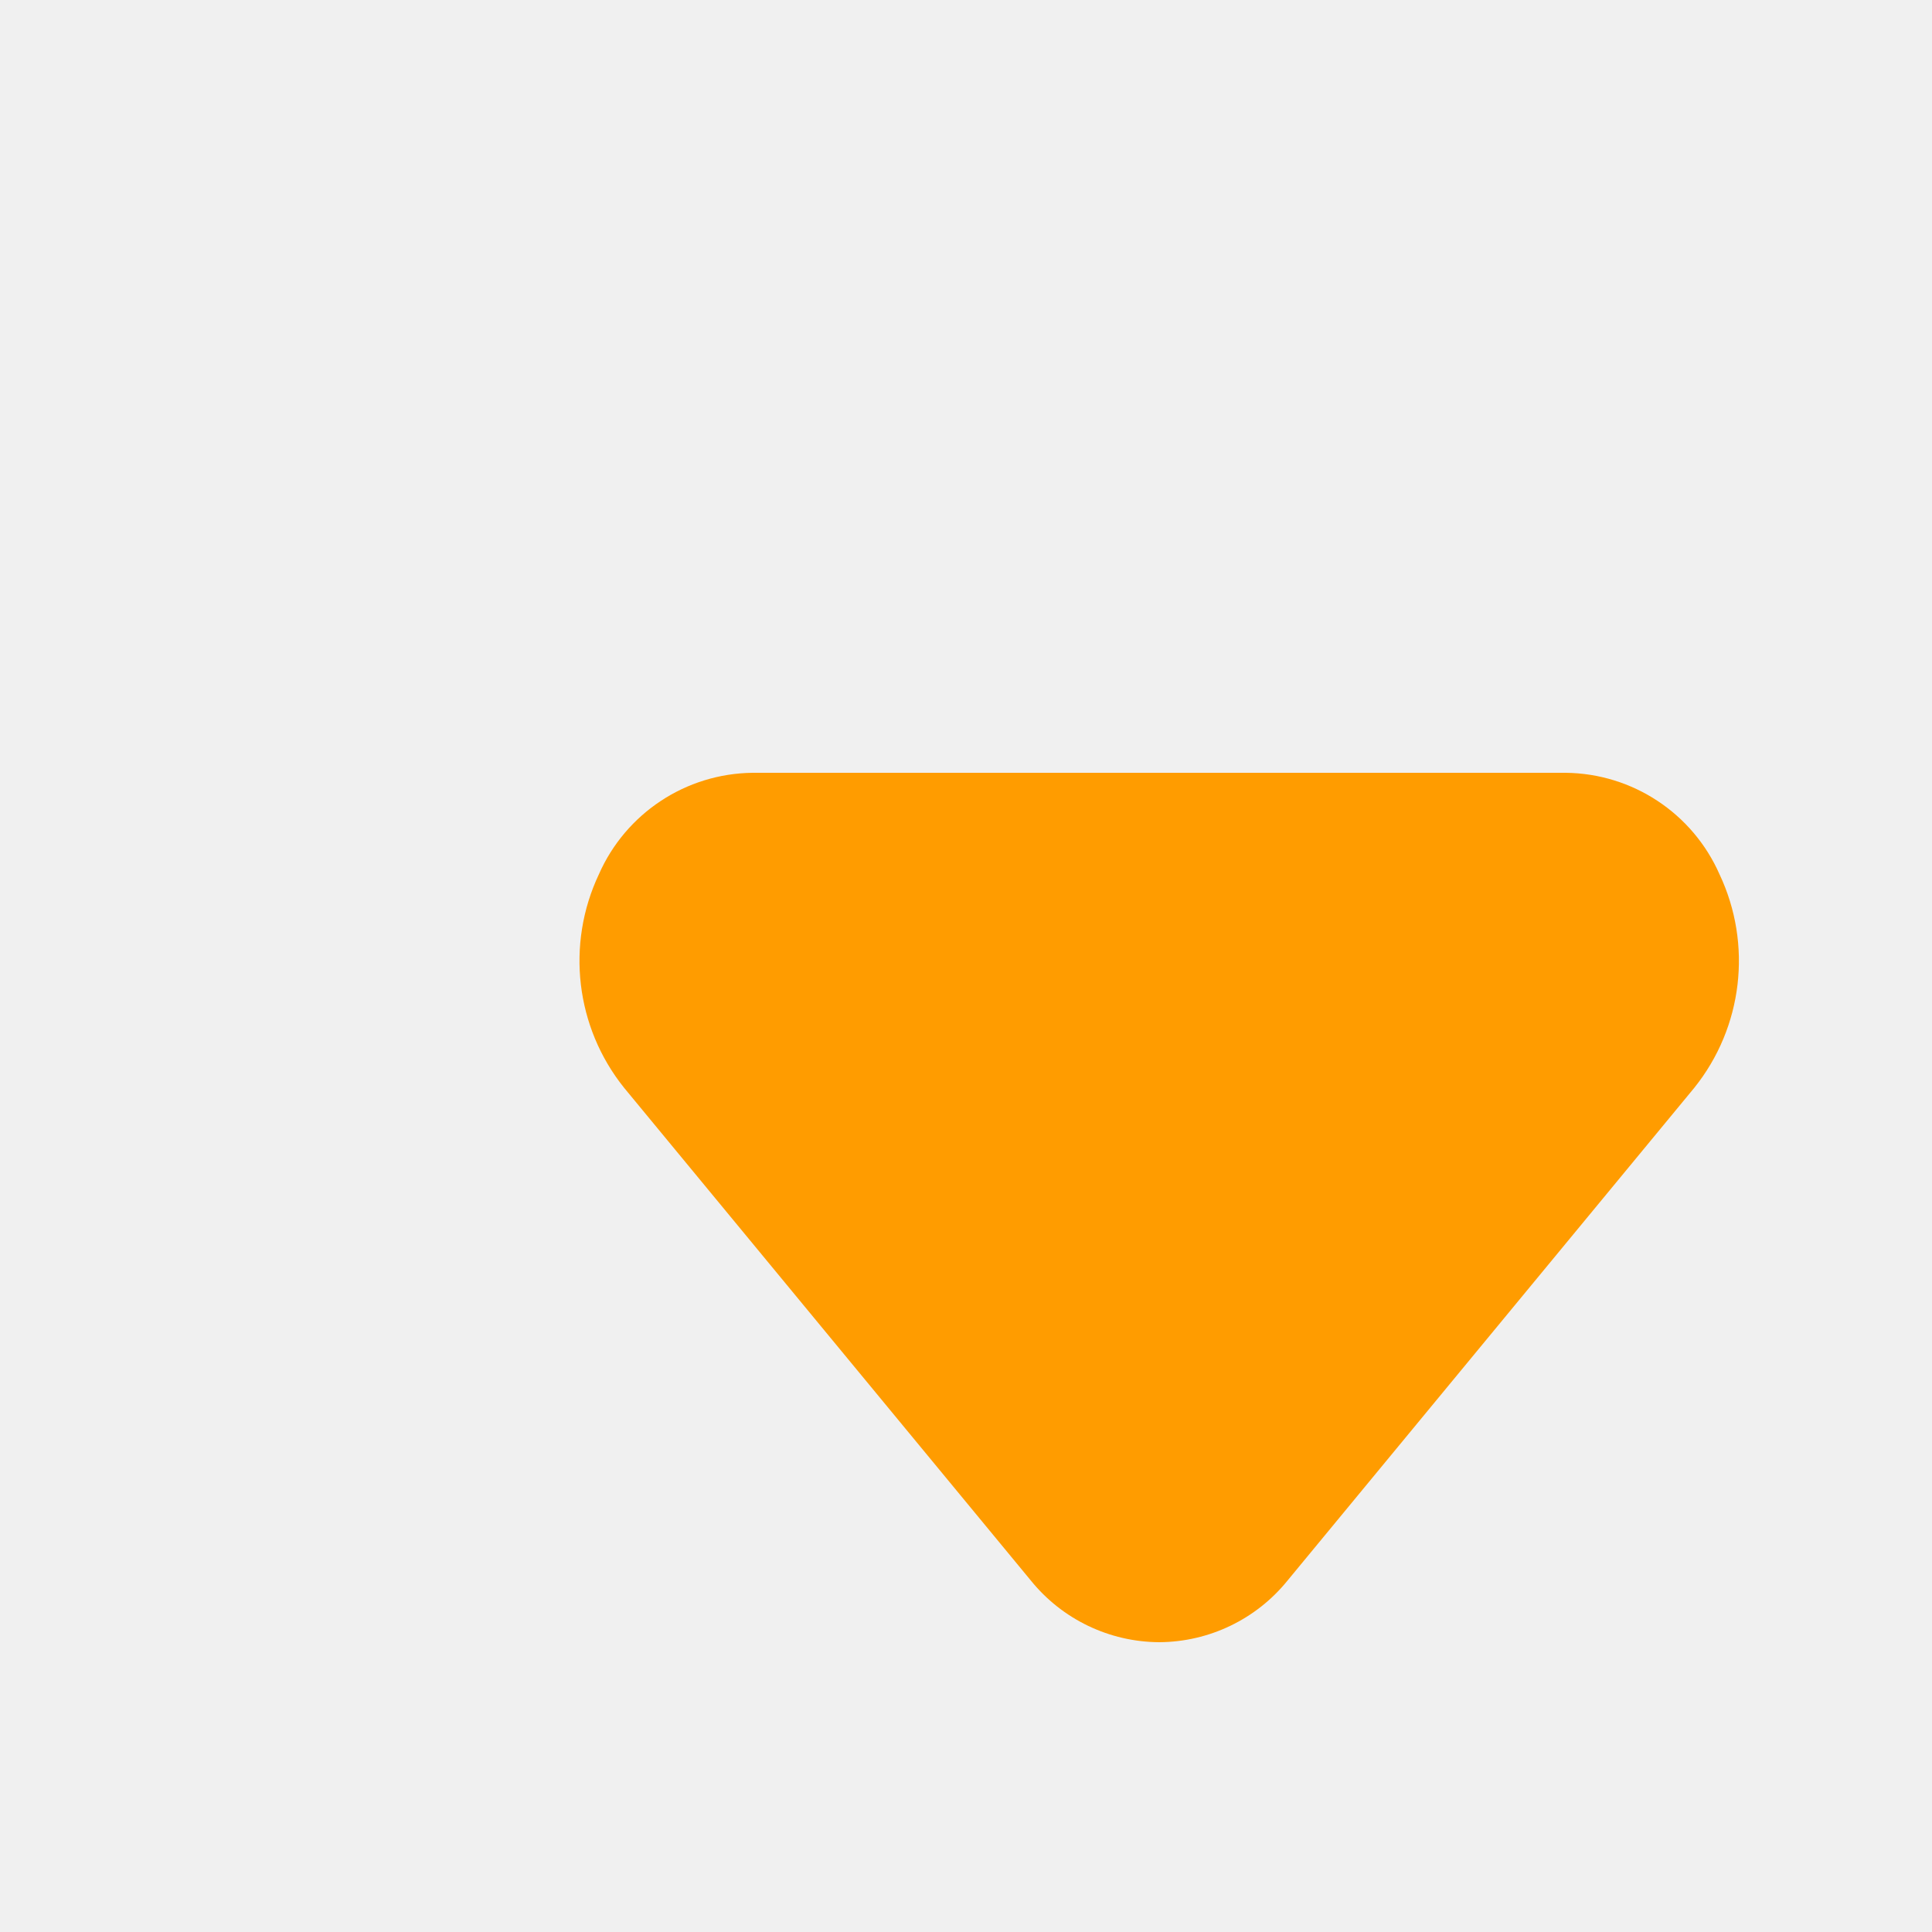
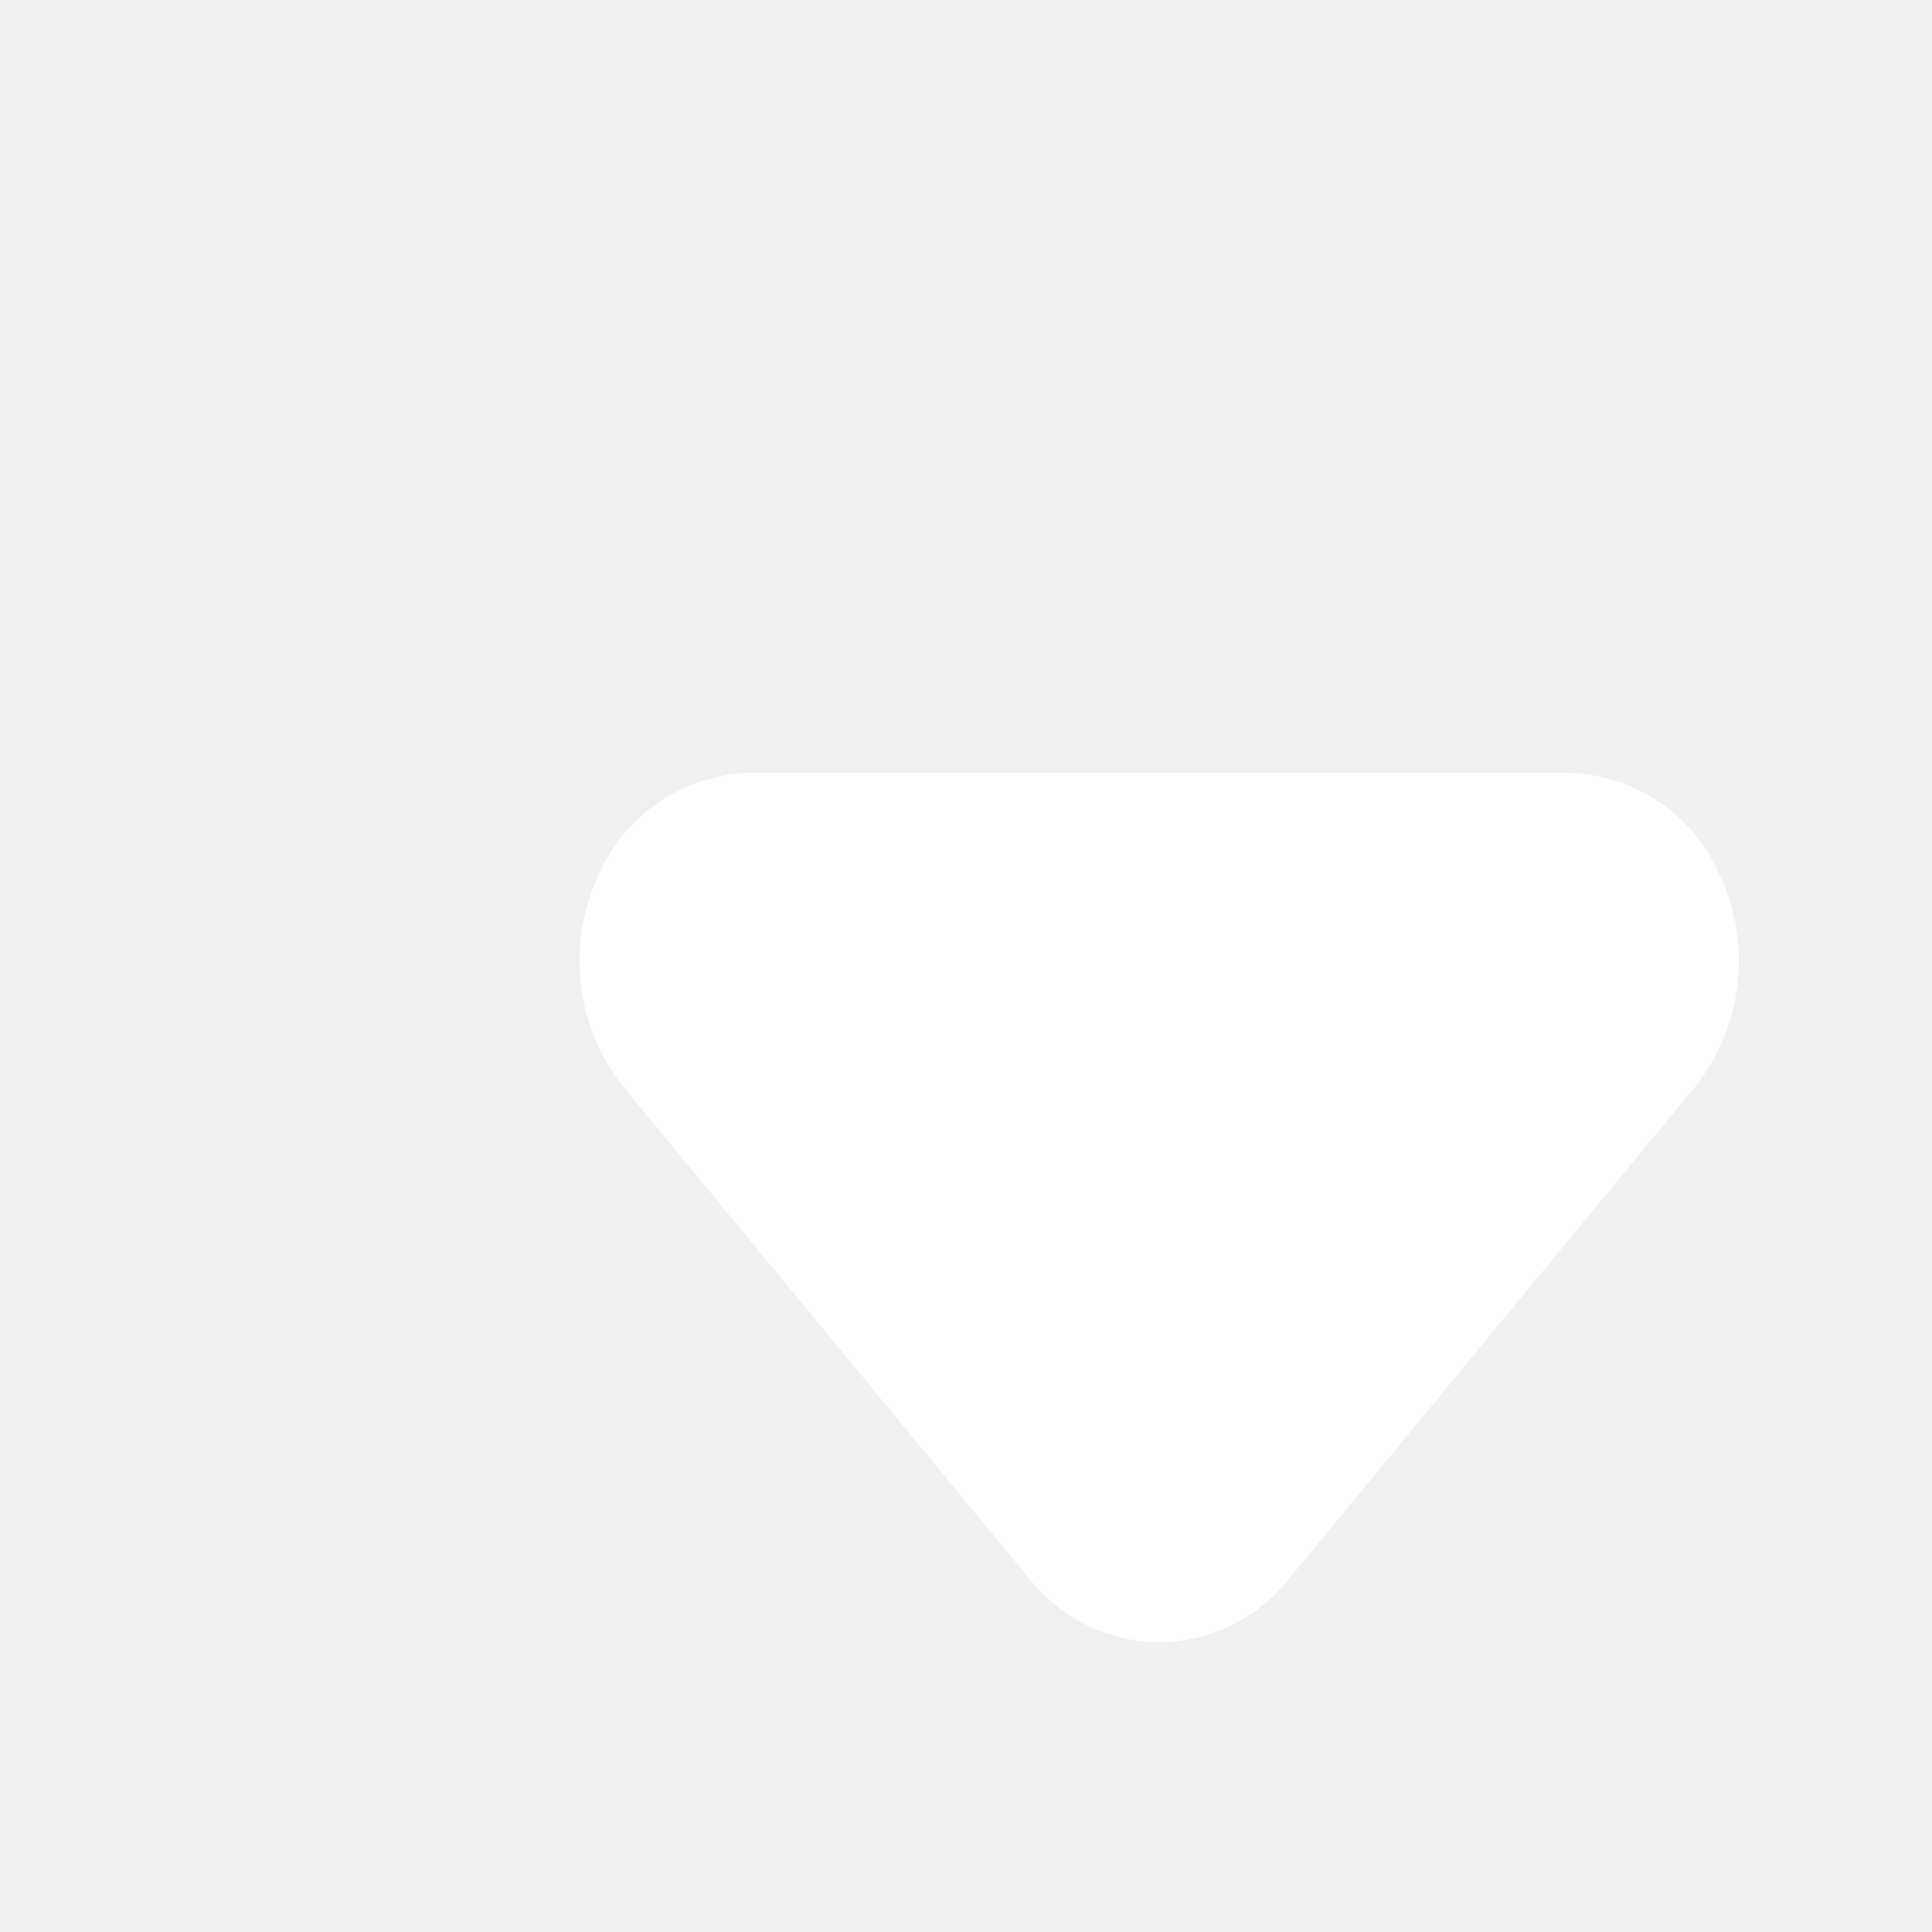
<svg xmlns="http://www.w3.org/2000/svg" width="20" height="20" viewBox="0 0 20 20" fill="none">
-   <path d="M12,17a1.72,1.72,0,0,1-1.33-.64l-4.21-5.1A2.1,2.1,0,0,1,6.2,9.05,1.76,1.76,0,0,1,7.79,8h8.42A1.76,1.76,0,0,1,17.8,9.05a2.1,2.1,0,0,1-.26,2.21l-4.21,5.1A1.72,1.72,0,0,1,12,17Z" fill="#FF9C00" />
+   <path d="M12,17a1.72,1.72,0,0,1-1.33-.64l-4.21-5.1A2.1,2.1,0,0,1,6.2,9.05,1.76,1.76,0,0,1,7.79,8h8.42A1.76,1.76,0,0,1,17.8,9.05a2.1,2.1,0,0,1-.26,2.21l-4.21,5.1A1.72,1.72,0,0,1,12,17Z" fill="#FFFFFF" />
</svg>
